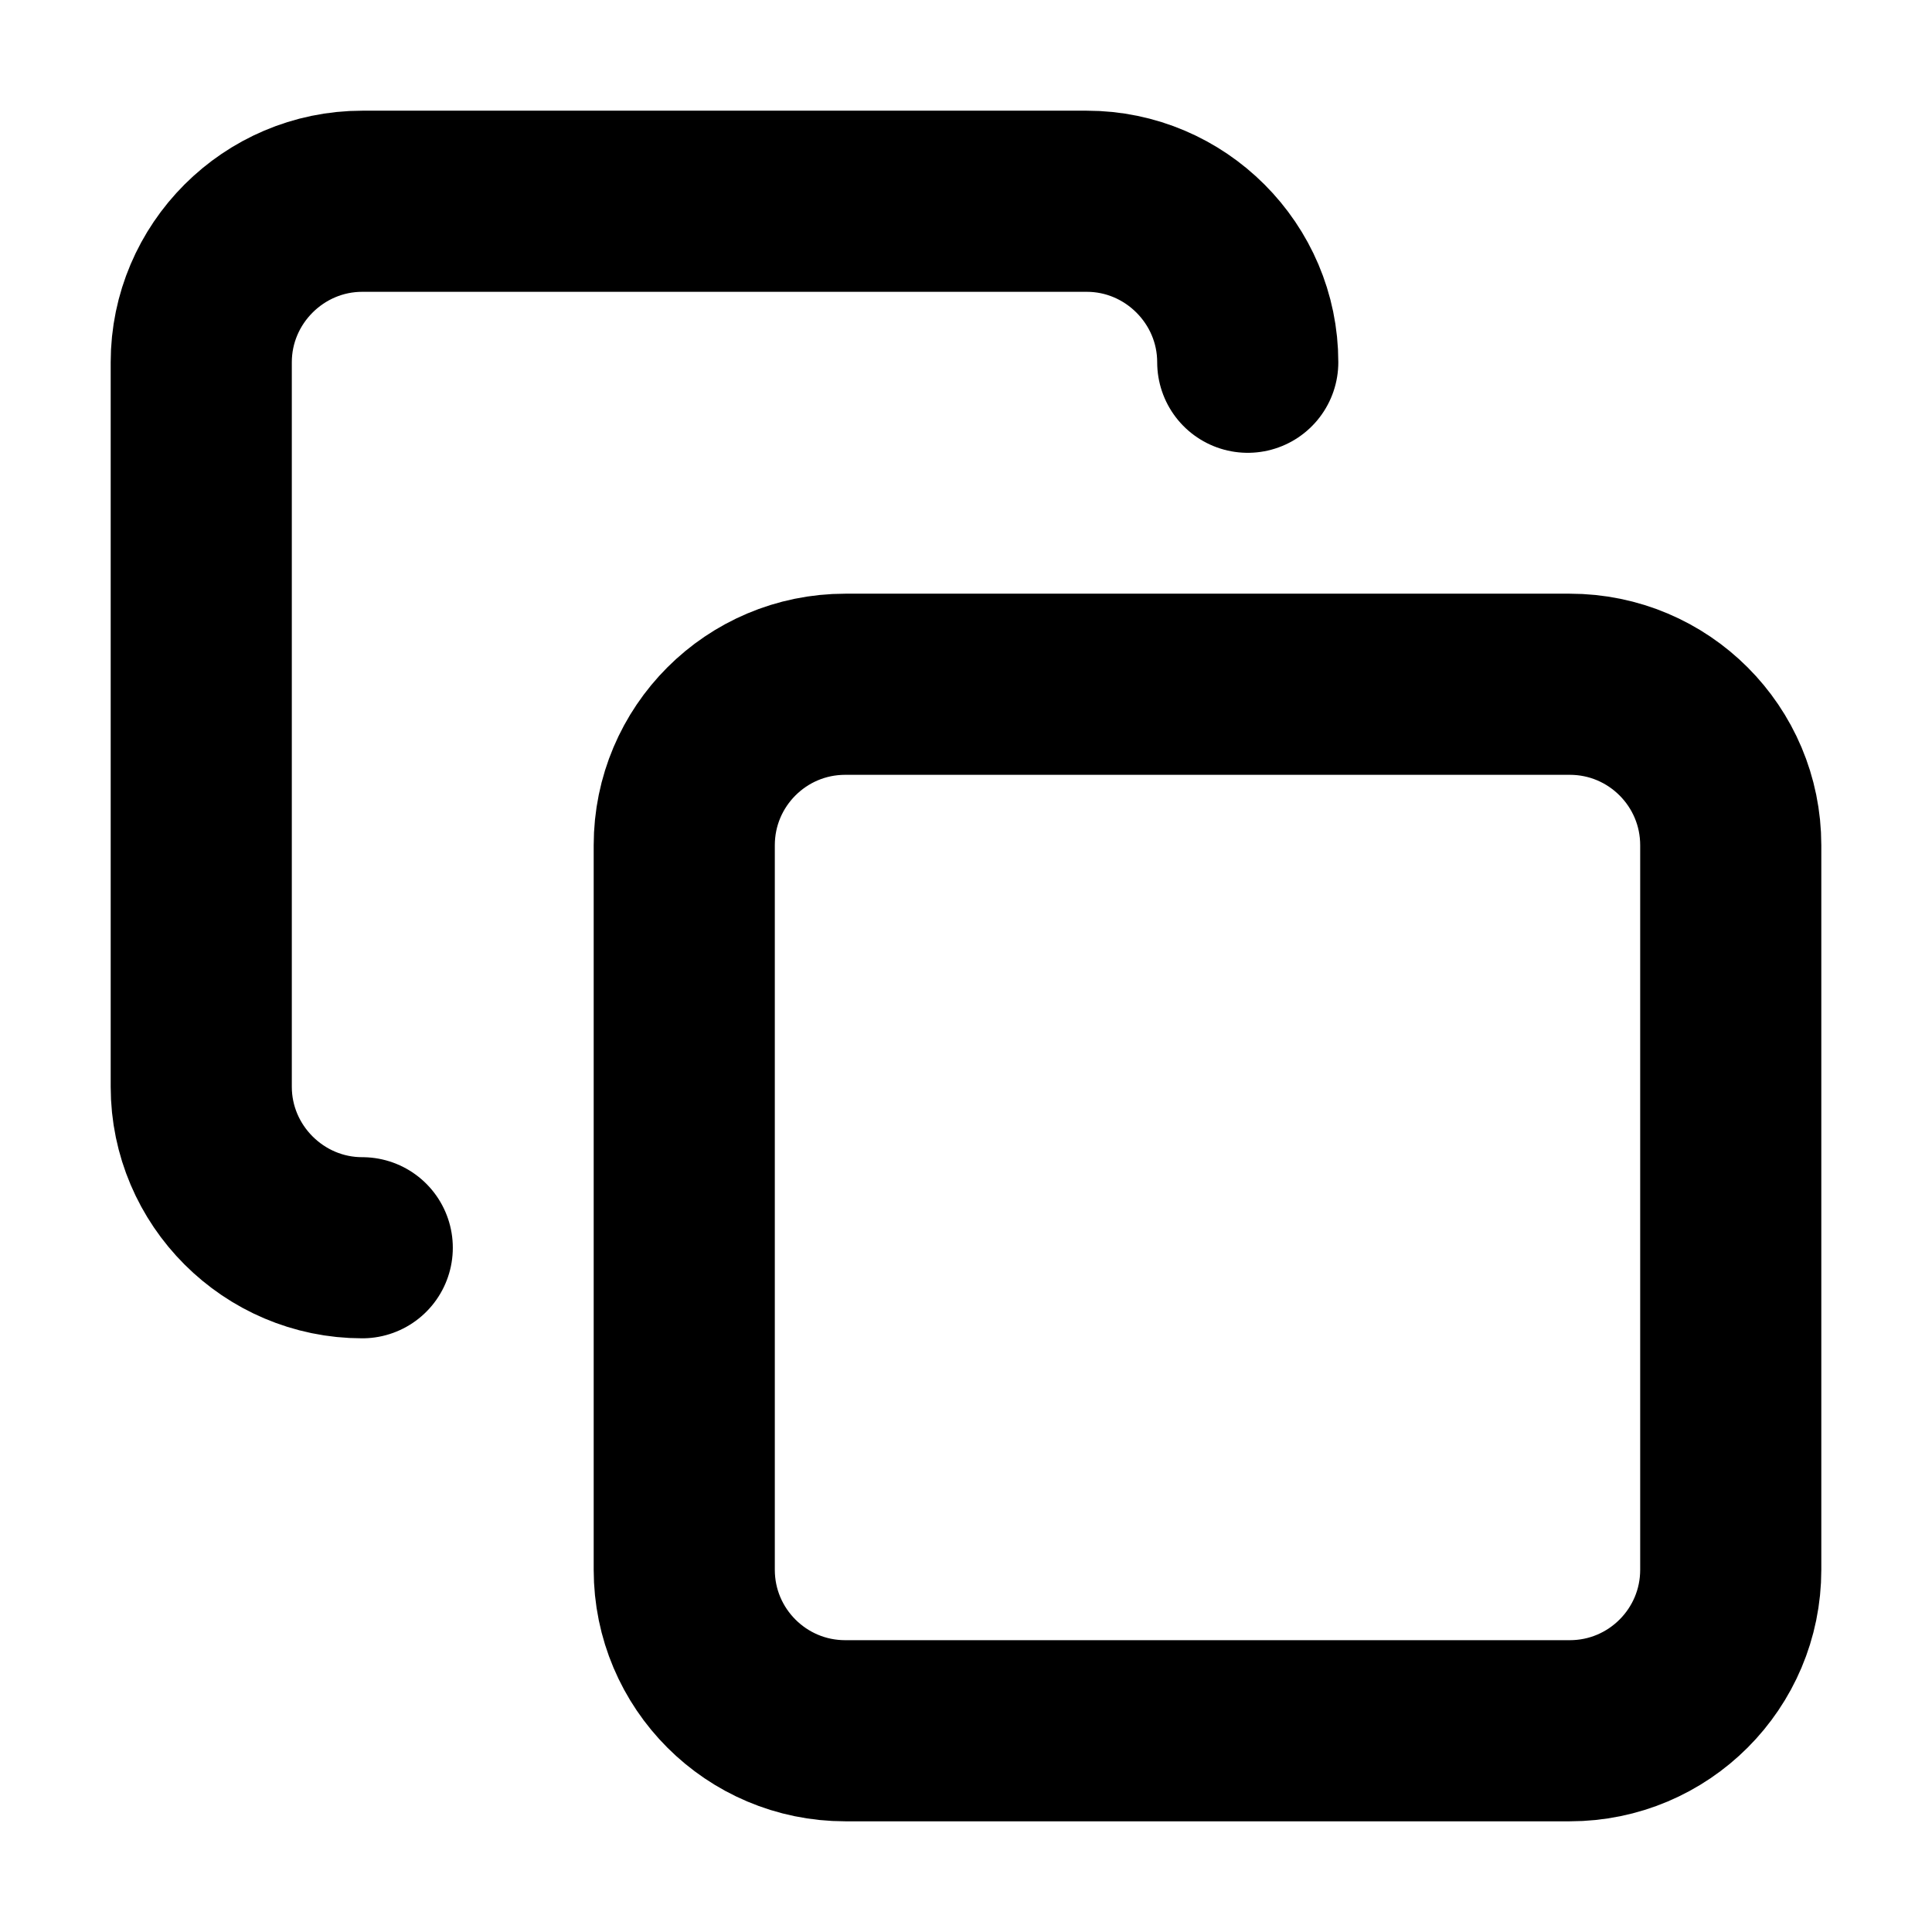
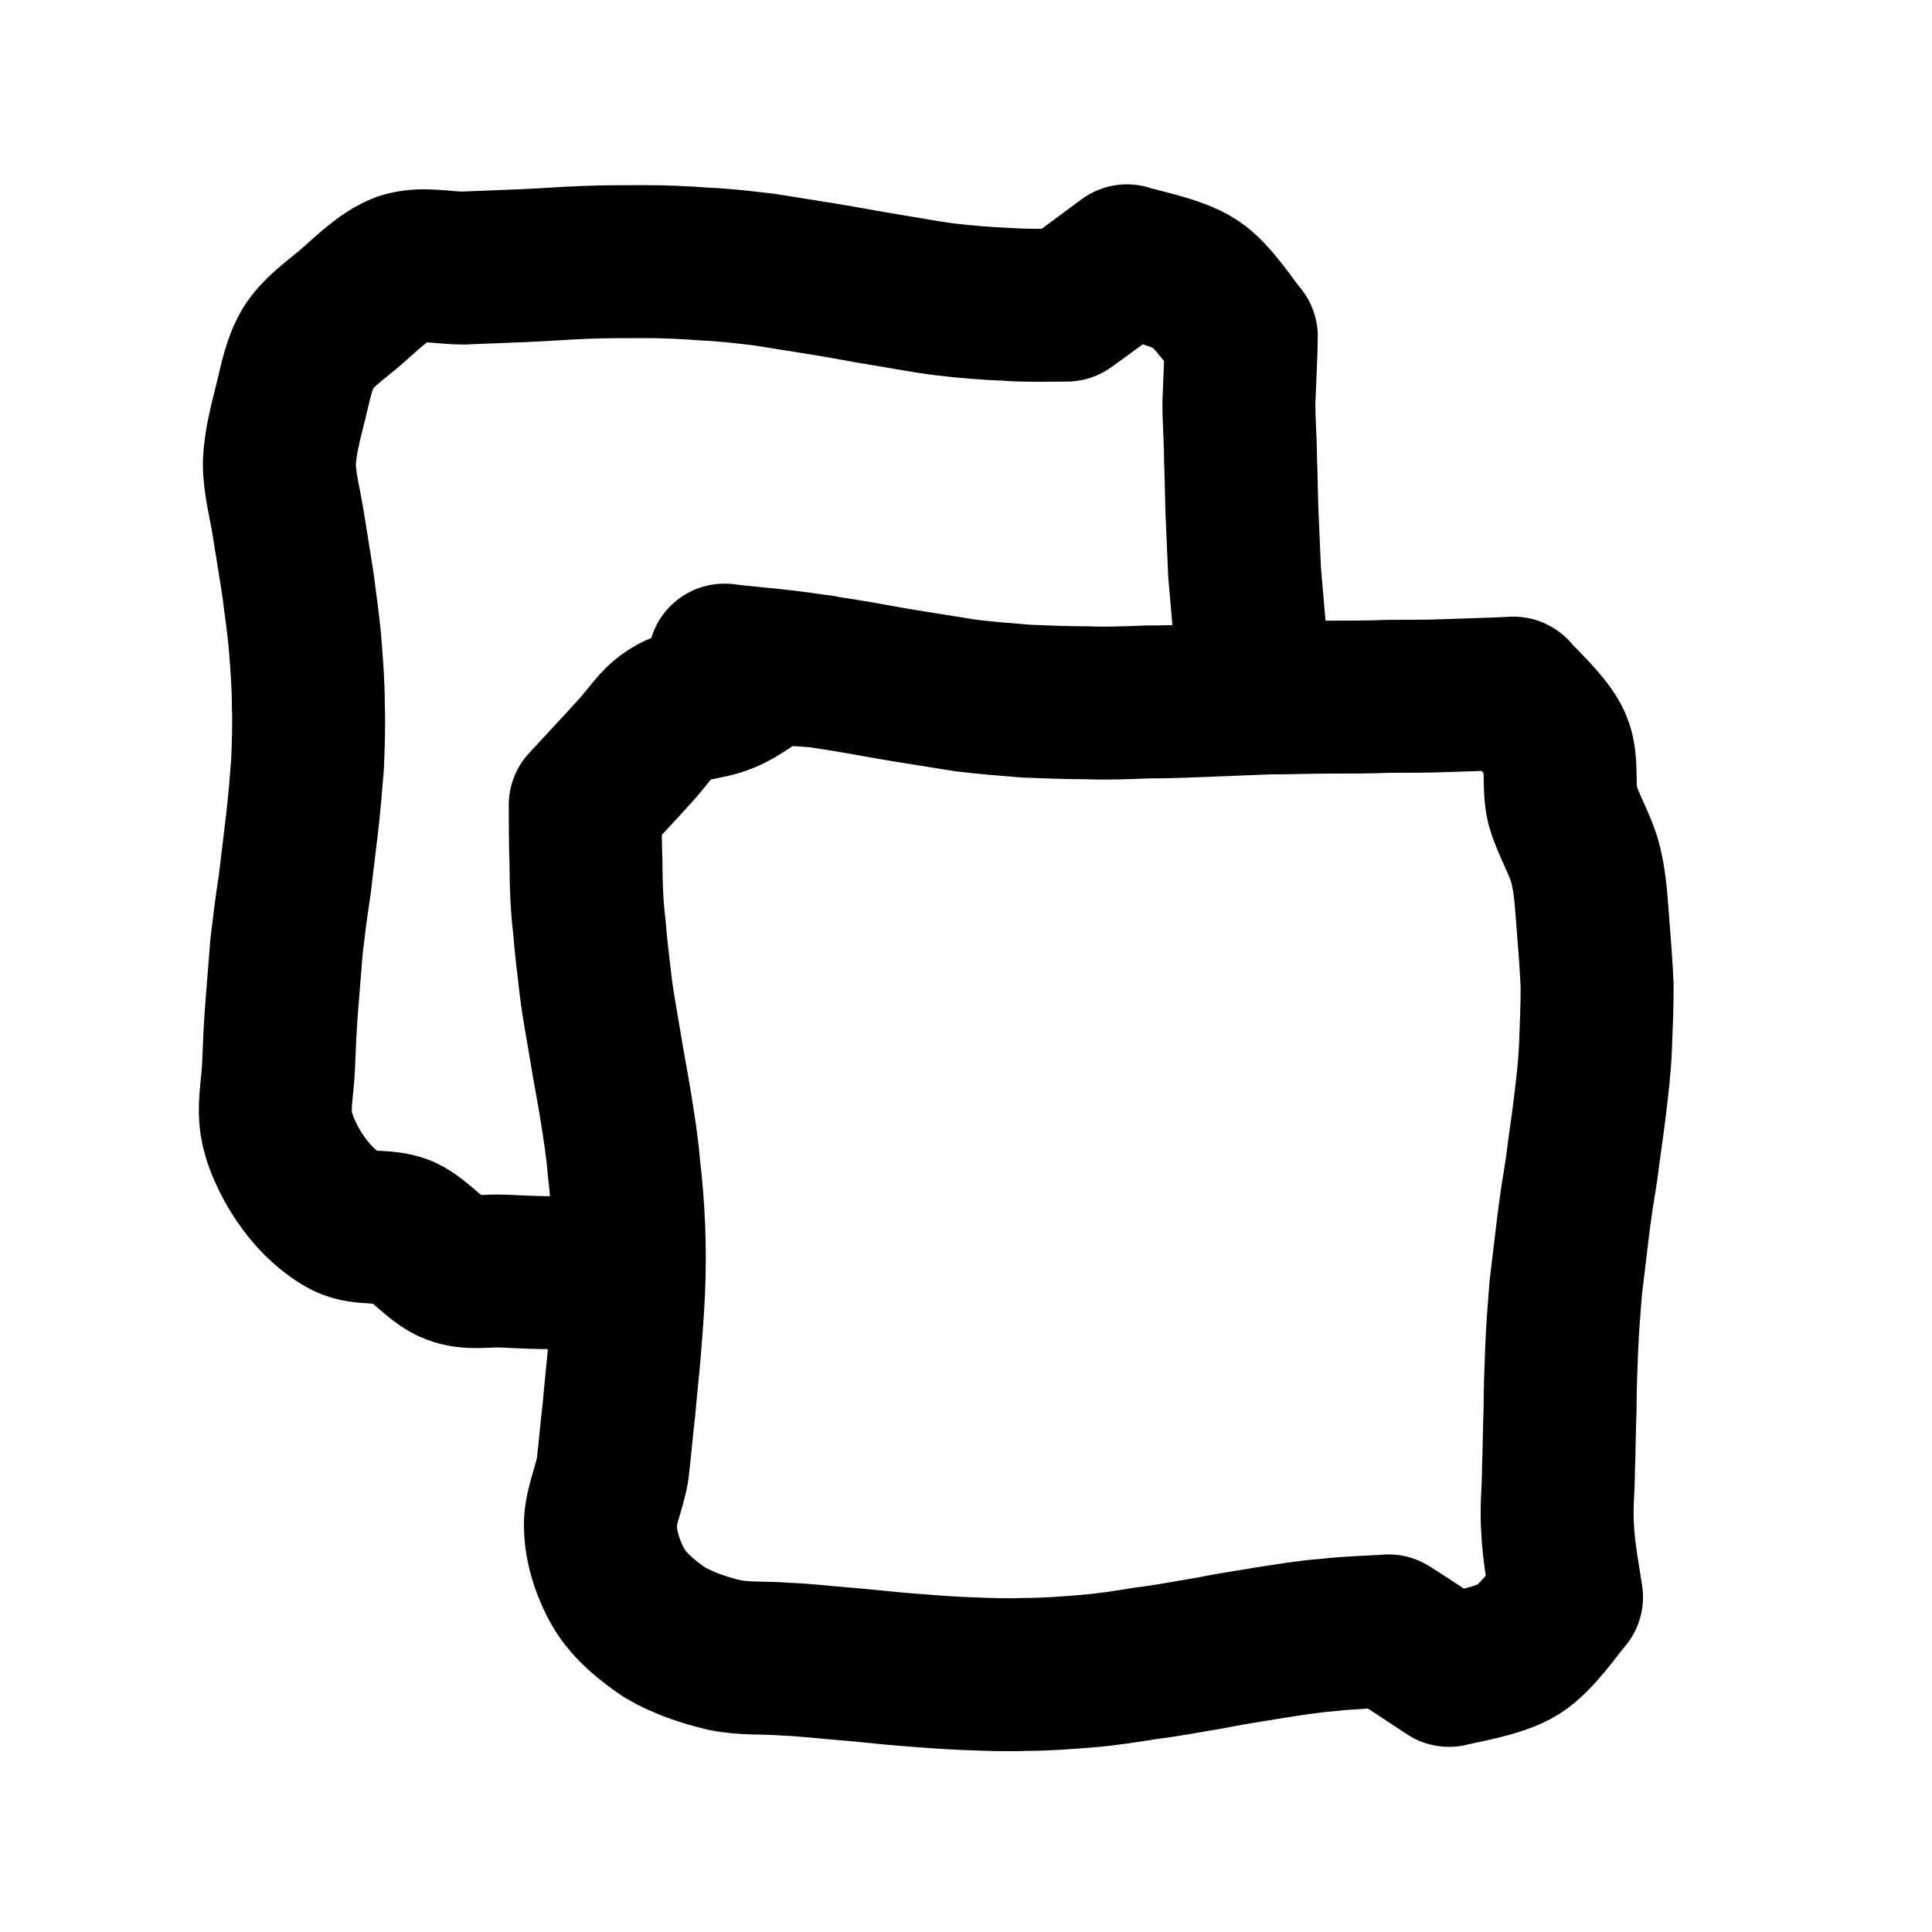
- <svg xmlns="http://www.w3.org/2000/svg" viewBox="0 0 24 24" fill="none" stroke="currentColor" stroke-width="2.25" stroke-linecap="round" stroke-linejoin="round">
-   <rect width="13" height="13" x="8.5" y="8.5" rx="2" />
-   <path d="M4.5 15.5c-1.1 0-2-.9-2-2v-9c0-1.1.9-2 2-2h9c1.1 0 2 .9 2 2" />
+ <svg xmlns="http://www.w3.org/2000/svg" width="24" height="24" viewBox="0 0 24 24">
+   <path d="M9 8.2C9.13 8.22 9.5 8.25 9.75 8.28C10 8.31 10.25 8.35 10.5 8.39C10.75 8.43 11 8.48 11.25 8.52C11.5 8.56 11.75 8.6 12 8.64C12.25 8.67 12.5 8.69 12.75 8.71C13 8.72 13.25 8.73 13.5 8.73C13.75 8.74 14 8.73 14.25 8.72C14.5 8.72 14.75 8.71 15 8.7C15.25 8.69 15.5 8.68 15.75 8.67C16 8.67 16.25 8.66 16.5 8.66C16.75 8.66 17 8.66 17.25 8.65C17.5 8.65 17.74 8.65 18 8.64C18.26 8.63 18.67 8.62 18.8 8.61C18.89 8.72 19.22 9.01 19.32 9.24C19.42 9.47 19.35 9.75 19.41 10C19.48 10.25 19.64 10.5 19.7 10.75C19.76 11 19.77 11.25 19.79 11.5C19.81 11.75 19.83 12 19.84 12.25C19.84 12.5 19.83 12.75 19.82 13C19.81 13.25 19.78 13.5 19.75 13.75C19.72 14 19.68 14.25 19.65 14.5C19.61 14.75 19.57 15 19.54 15.25C19.51 15.5 19.48 15.75 19.45 16C19.43 16.25 19.41 16.5 19.4 16.75C19.39 17 19.38 17.25 19.38 17.5C19.37 17.75 19.37 18 19.36 18.25C19.36 18.5 19.33 18.73 19.35 19C19.36 19.27 19.44 19.7 19.46 19.84C19.36 19.95 19.1 20.34 18.86 20.49C18.62 20.64 18.15 20.71 18 20.75C17.88 20.67 17.38 20.34 17.25 20.26C17.13 20.27 16.75 20.28 16.5 20.31C16.25 20.33 16 20.37 15.75 20.41C15.5 20.45 15.25 20.49 15 20.54C14.75 20.58 14.5 20.63 14.25 20.66C14 20.7 13.75 20.74 13.5 20.76C13.25 20.78 13 20.8 12.75 20.8C12.5 20.81 12.25 20.8 12 20.79C11.75 20.78 11.5 20.76 11.25 20.74C11 20.72 10.75 20.69 10.5 20.67C10.25 20.65 10 20.62 9.75 20.61C9.5 20.59 9.25 20.61 9 20.56C8.75 20.5 8.48 20.41 8.26 20.28C8.05 20.14 7.83 19.96 7.7 19.75C7.57 19.54 7.47 19.25 7.46 19C7.44 18.75 7.57 18.5 7.61 18.25C7.64 18 7.66 17.75 7.69 17.5C7.71 17.25 7.74 17 7.76 16.75C7.78 16.5 7.8 16.25 7.81 16C7.82 15.75 7.82 15.5 7.81 15.25C7.8 15 7.78 14.75 7.75 14.5C7.73 14.25 7.69 14 7.65 13.75C7.61 13.5 7.56 13.25 7.52 13C7.48 12.75 7.43 12.5 7.4 12.25C7.37 12 7.34 11.75 7.32 11.5C7.29 11.25 7.28 11 7.28 10.75C7.27 10.5 7.27 10.13 7.27 10C7.37 9.89 7.7 9.54 7.87 9.35C8.05 9.16 8.15 8.97 8.34 8.86C8.52 8.74 8.79 8.75 9 8.66C9.21 8.58 9.4 8.39 9.6 8.34C9.8 8.29 10.1 8.34 10.2 8.34M15.61 8.5C15.59 8.38 15.55 8.03 15.52 7.8C15.5 7.57 15.48 7.33 15.46 7.1C15.45 6.87 15.44 6.63 15.43 6.4C15.42 6.17 15.42 5.93 15.41 5.7C15.41 5.47 15.39 5.25 15.39 5C15.4 4.75 15.42 4.31 15.42 4.18C15.32 4.07 15.08 3.68 14.85 3.53C14.61 3.37 14.14 3.29 14 3.24C13.88 3.33 13.38 3.7 13.25 3.79C13.13 3.79 12.75 3.8 12.5 3.78C12.25 3.77 12 3.75 11.75 3.72C11.5 3.69 11.25 3.64 11 3.6C10.75 3.56 10.5 3.51 10.25 3.47C10 3.43 9.75 3.39 9.5 3.35C9.25 3.32 9 3.29 8.75 3.28C8.5 3.26 8.25 3.25 8 3.25C7.75 3.25 7.5 3.25 7.25 3.26C7 3.27 6.75 3.29 6.5 3.3C6.25 3.31 6 3.32 5.75 3.33C5.5 3.33 5.24 3.26 5 3.34C4.76 3.43 4.53 3.67 4.33 3.84C4.14 4 3.95 4.13 3.83 4.32C3.71 4.52 3.67 4.76 3.61 5C3.55 5.24 3.48 5.5 3.47 5.75C3.47 6 3.54 6.25 3.58 6.5C3.62 6.75 3.66 7 3.7 7.25C3.73 7.5 3.77 7.75 3.79 8C3.81 8.25 3.83 8.5 3.83 8.75C3.84 9 3.83 9.25 3.82 9.5C3.8 9.75 3.78 10 3.75 10.25C3.72 10.5 3.69 10.75 3.66 11C3.62 11.25 3.59 11.5 3.56 11.75C3.54 12 3.52 12.25 3.5 12.5C3.48 12.75 3.47 13 3.46 13.25C3.45 13.5 3.39 13.76 3.44 14C3.49 14.24 3.63 14.51 3.78 14.71C3.92 14.9 4.11 15.08 4.31 15.18C4.52 15.28 4.78 15.21 5 15.3C5.22 15.4 5.42 15.67 5.63 15.75C5.83 15.83 6.04 15.78 6.25 15.79C6.46 15.8 6.67 15.81 6.88 15.81C7.08 15.8 7.4 15.79 7.5 15.78" fill="none" stroke="currentColor" stroke-width="1.9" stroke-linecap="round" stroke-linejoin="round" />
</svg>
